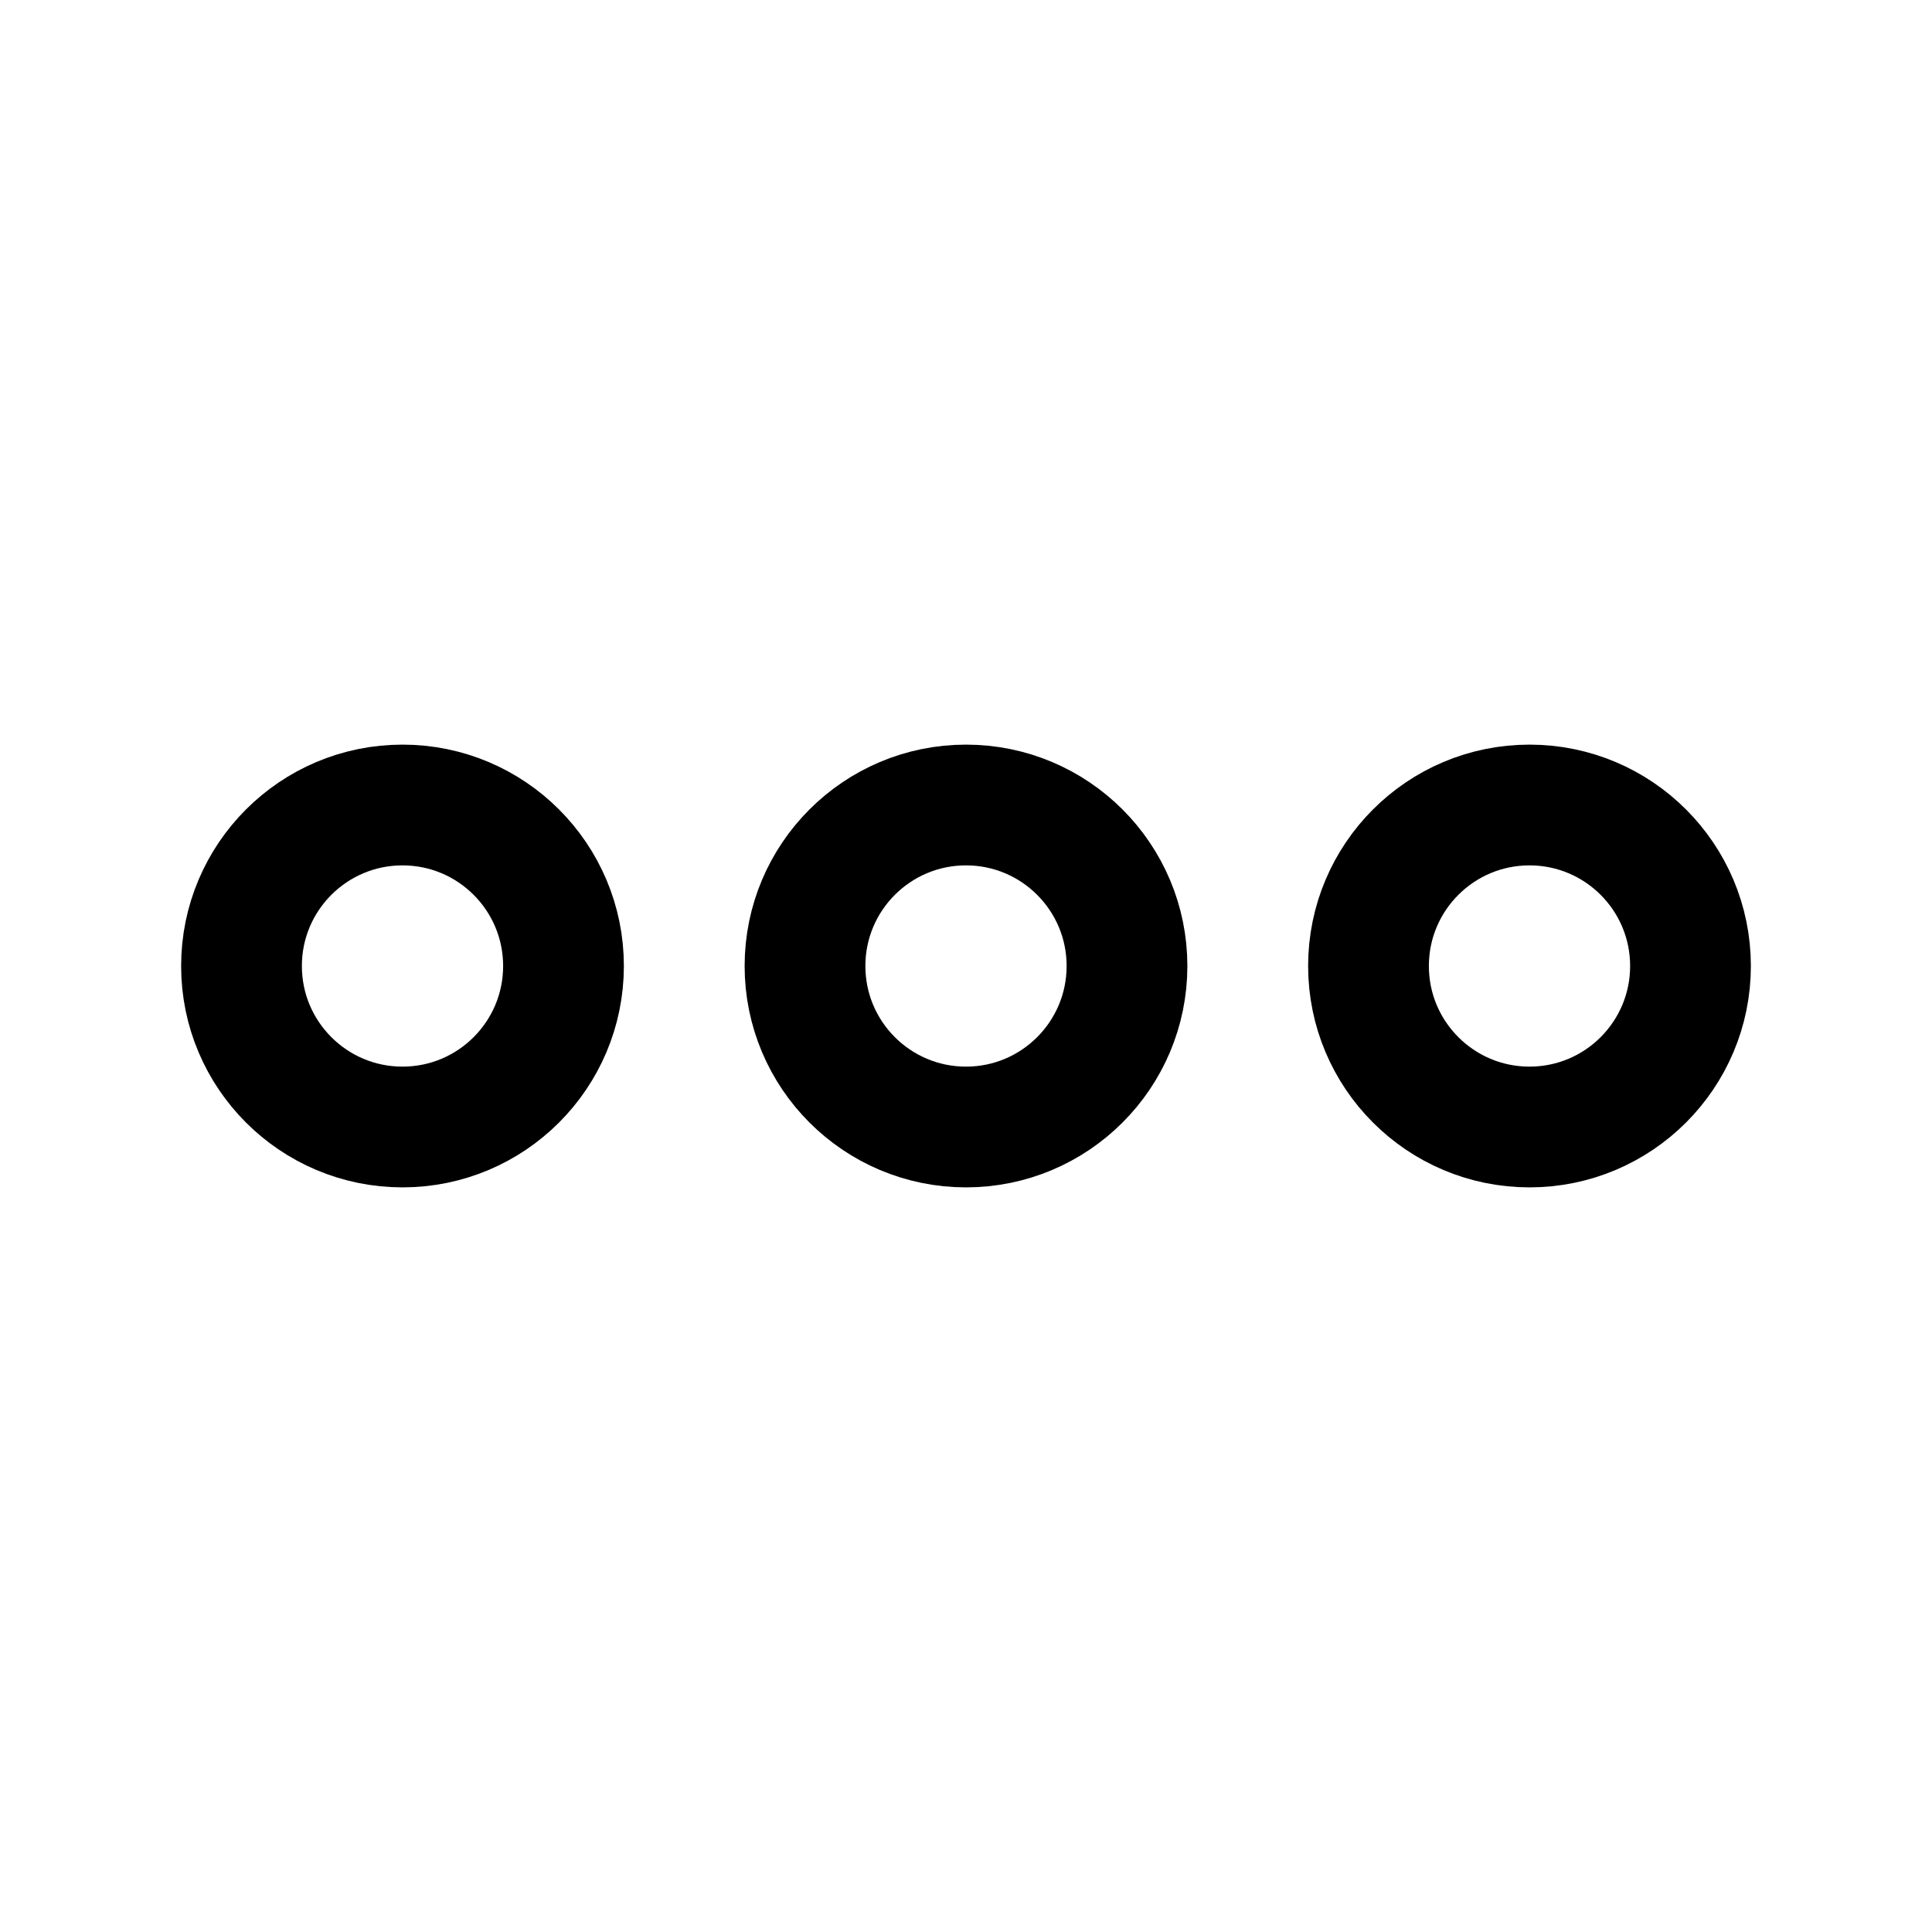
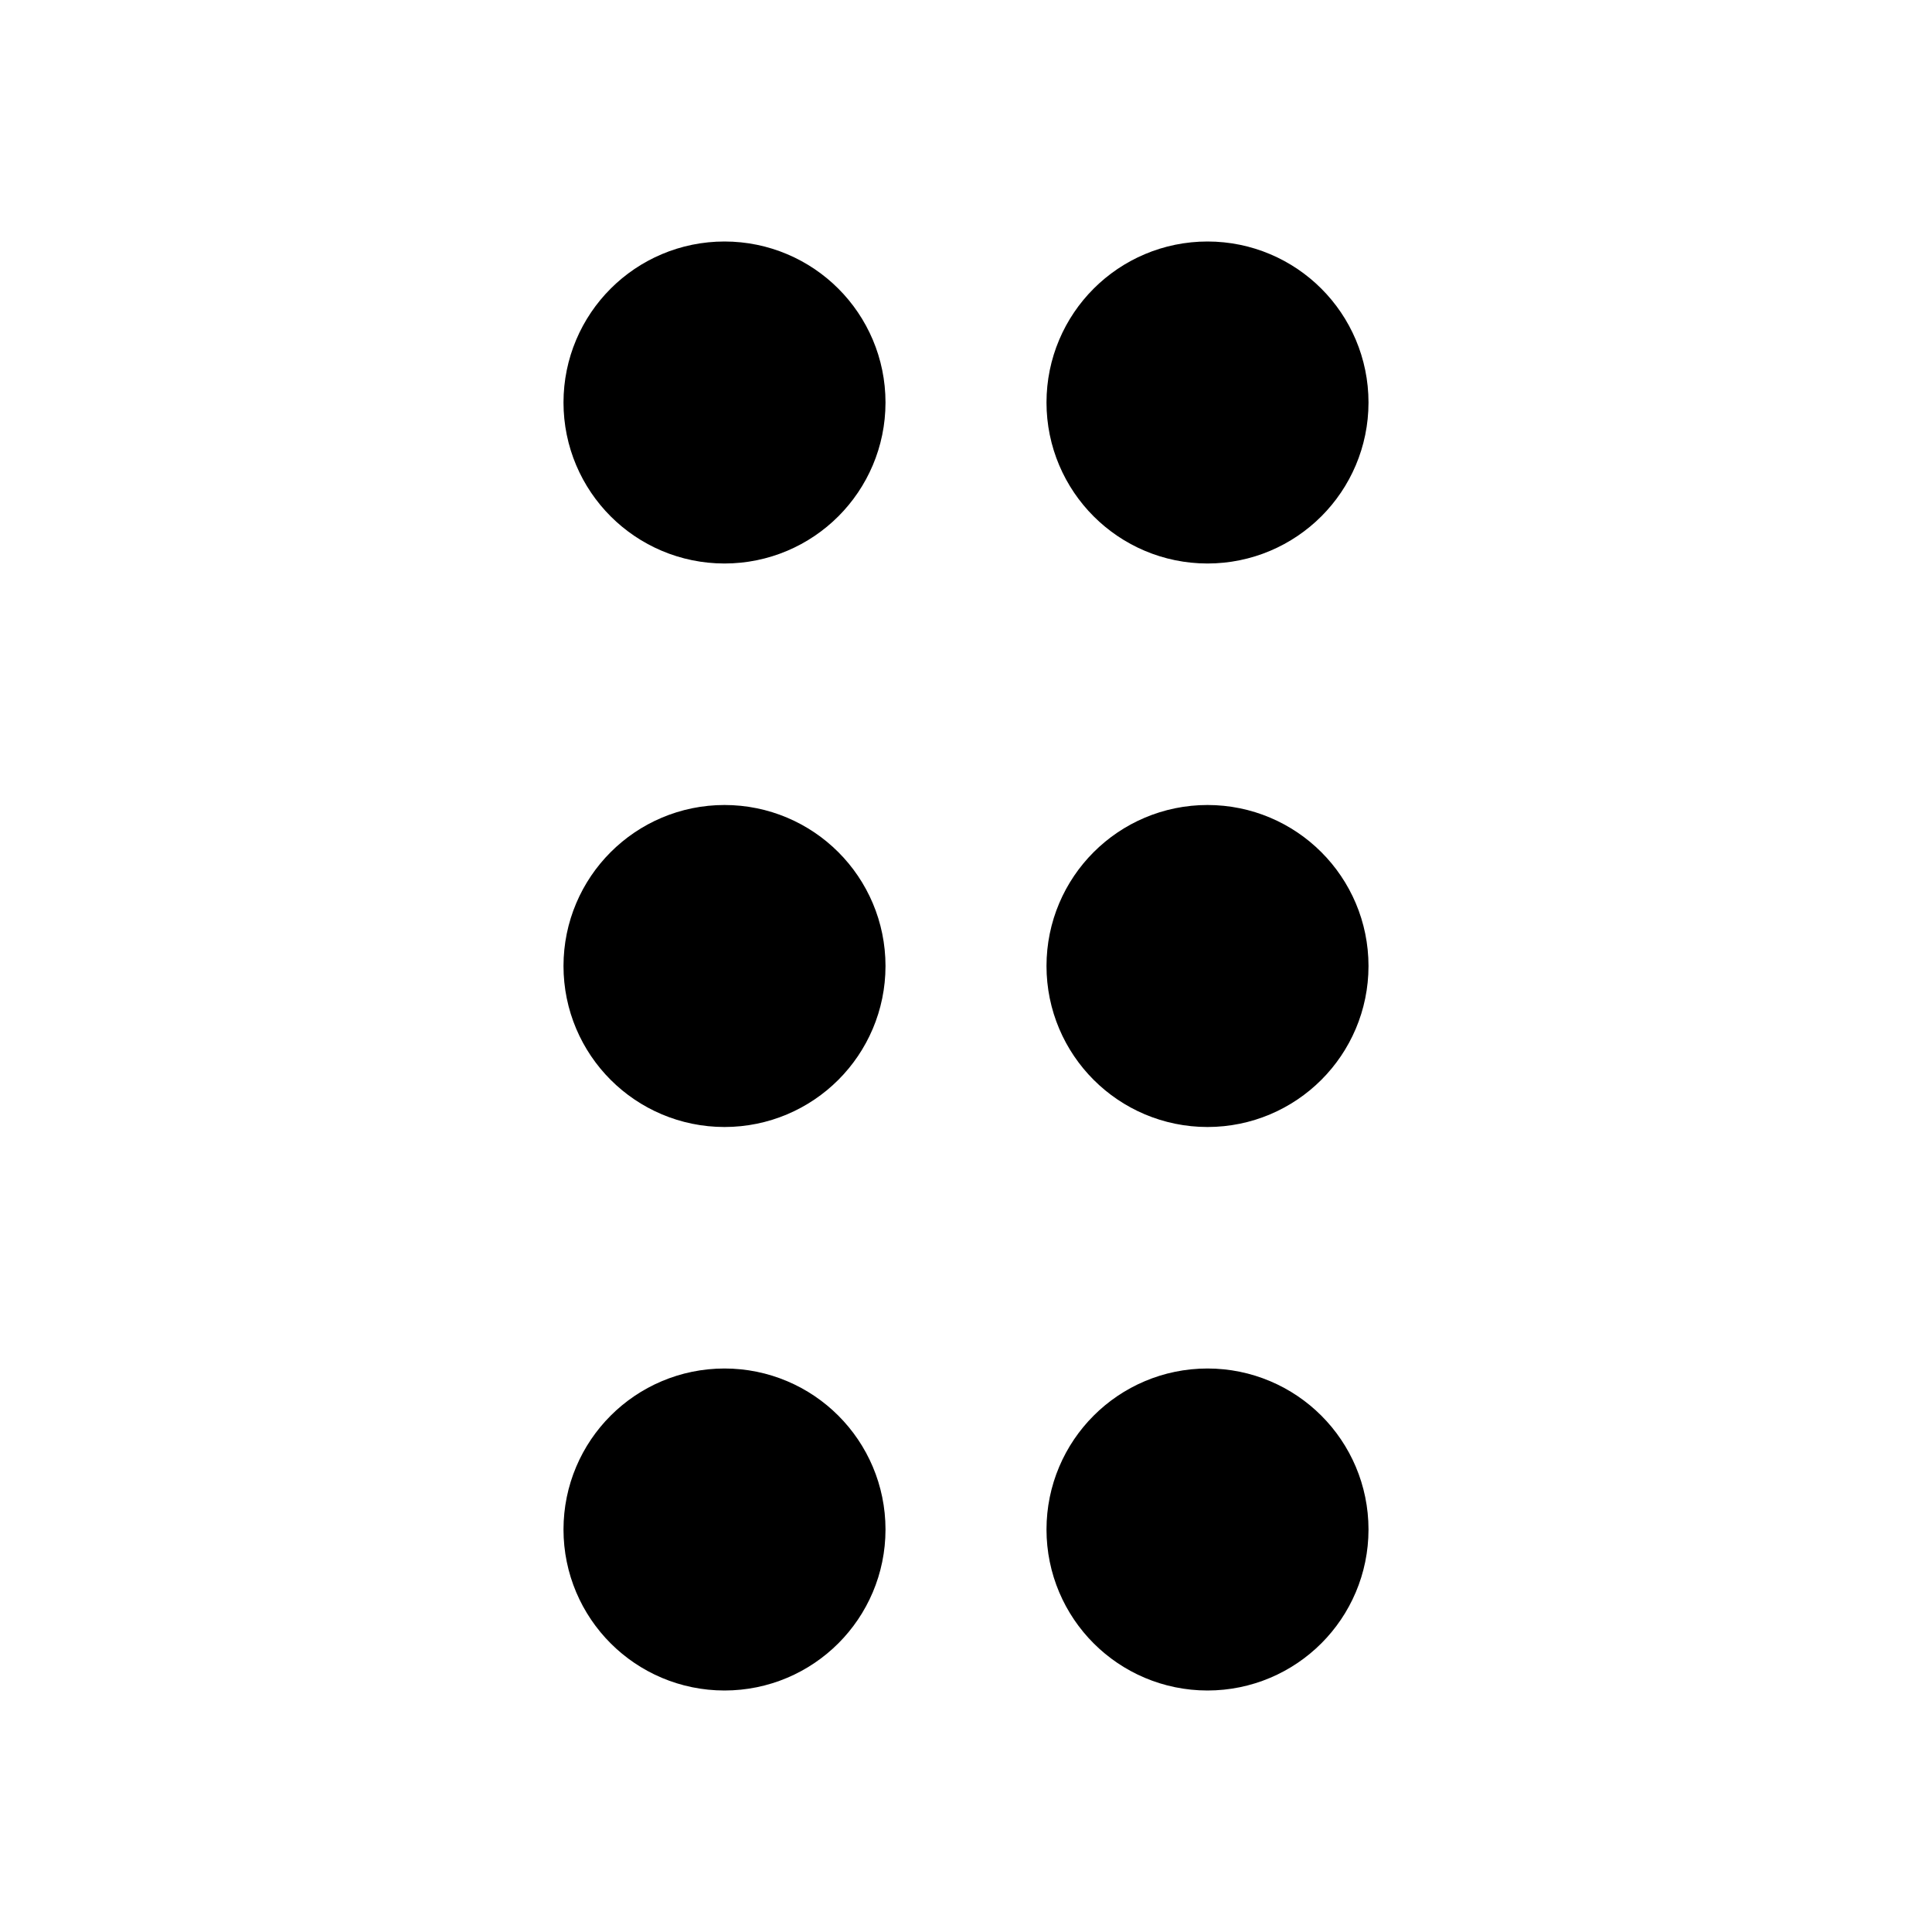
<svg xmlns="http://www.w3.org/2000/svg" viewBox="0 0 24 24">
-   <g fill="none" stroke="currentColor" stroke-linecap="round" stroke-width="1.5">
-     <circle cx="5" cy="12" r="2" />
-     <circle cx="12" cy="12" r="2" />
-     <circle cx="19" cy="12" r="2" />
-   </g>
+   <path fill="none" stroke="currentColor" stroke-linecap="round" stroke-linejoin="round" stroke-width="2" d="M8 5a1 1 0 1 0 2 0a1 1 0 1 0-2 0m0 7a1 1 0 1 0 2 0a1 1 0 1 0-2 0m0 7a1 1 0 1 0 2 0a1 1 0 1 0-2 0m6-14a1 1 0 1 0 2 0a1 1 0 1 0-2 0m0 7a1 1 0 1 0 2 0a1 1 0 1 0-2 0m0 7a1 1 0 1 0 2 0a1 1 0 1 0-2 0" />
</svg>
